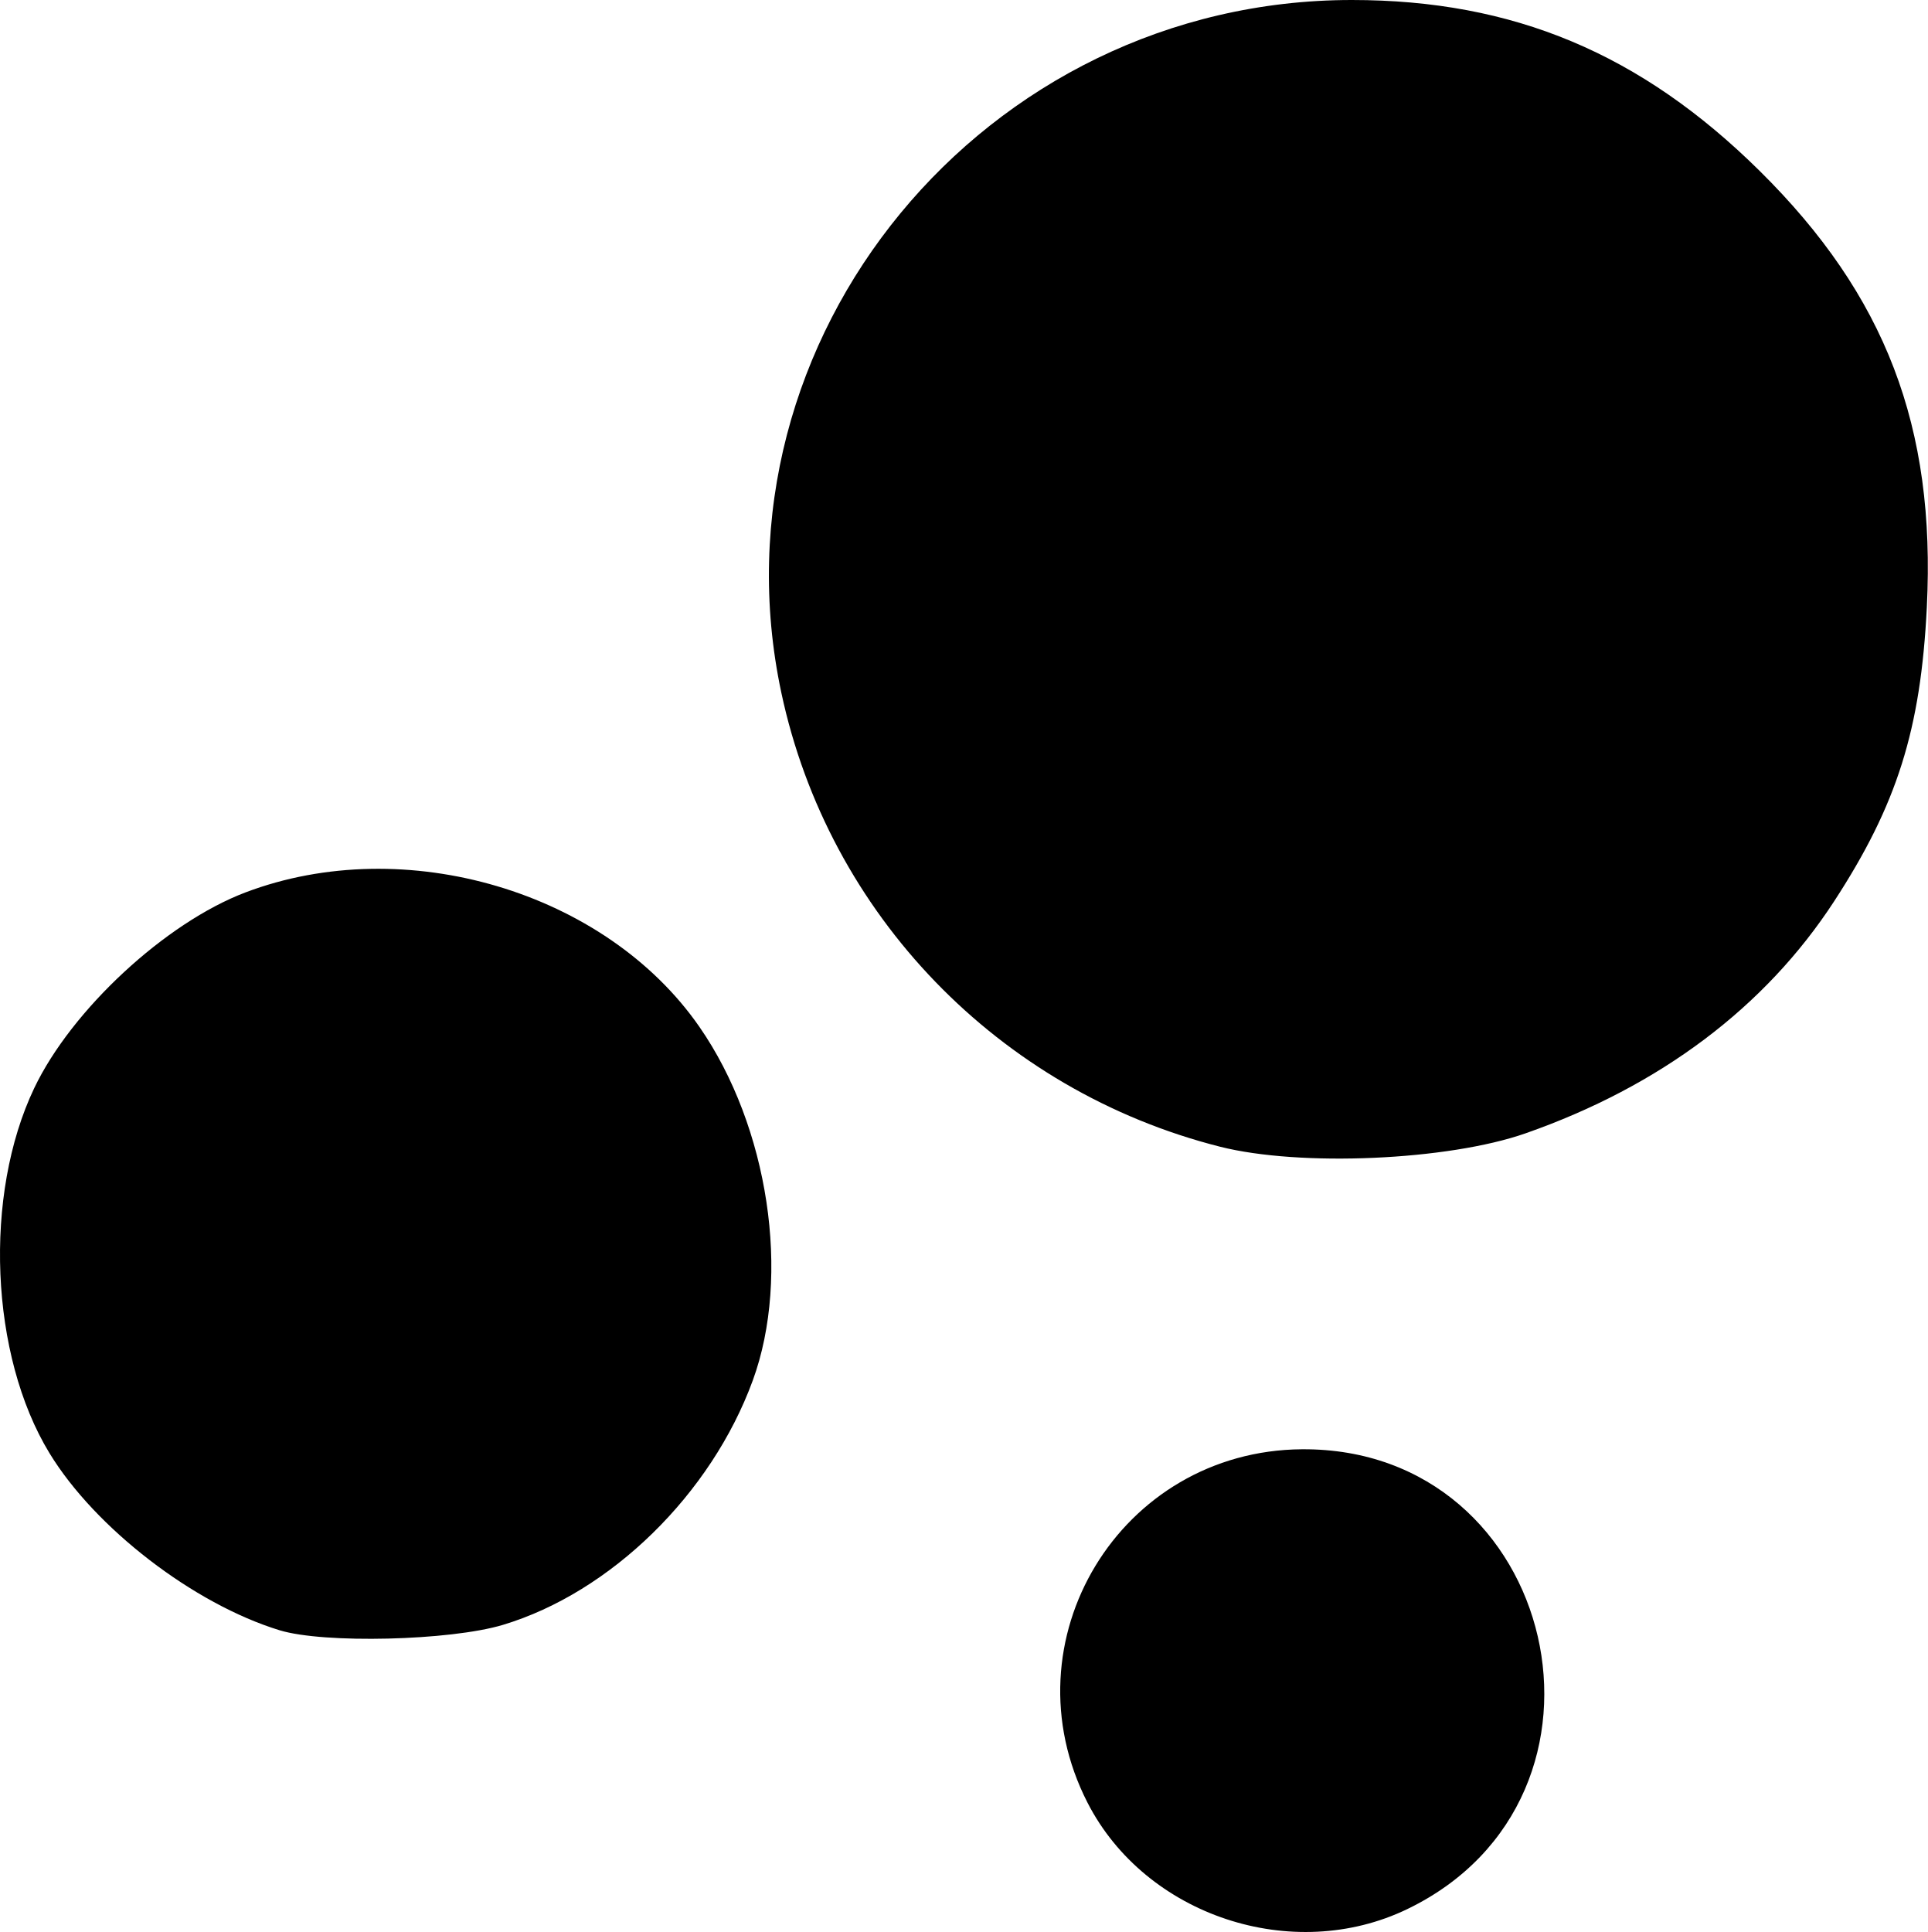
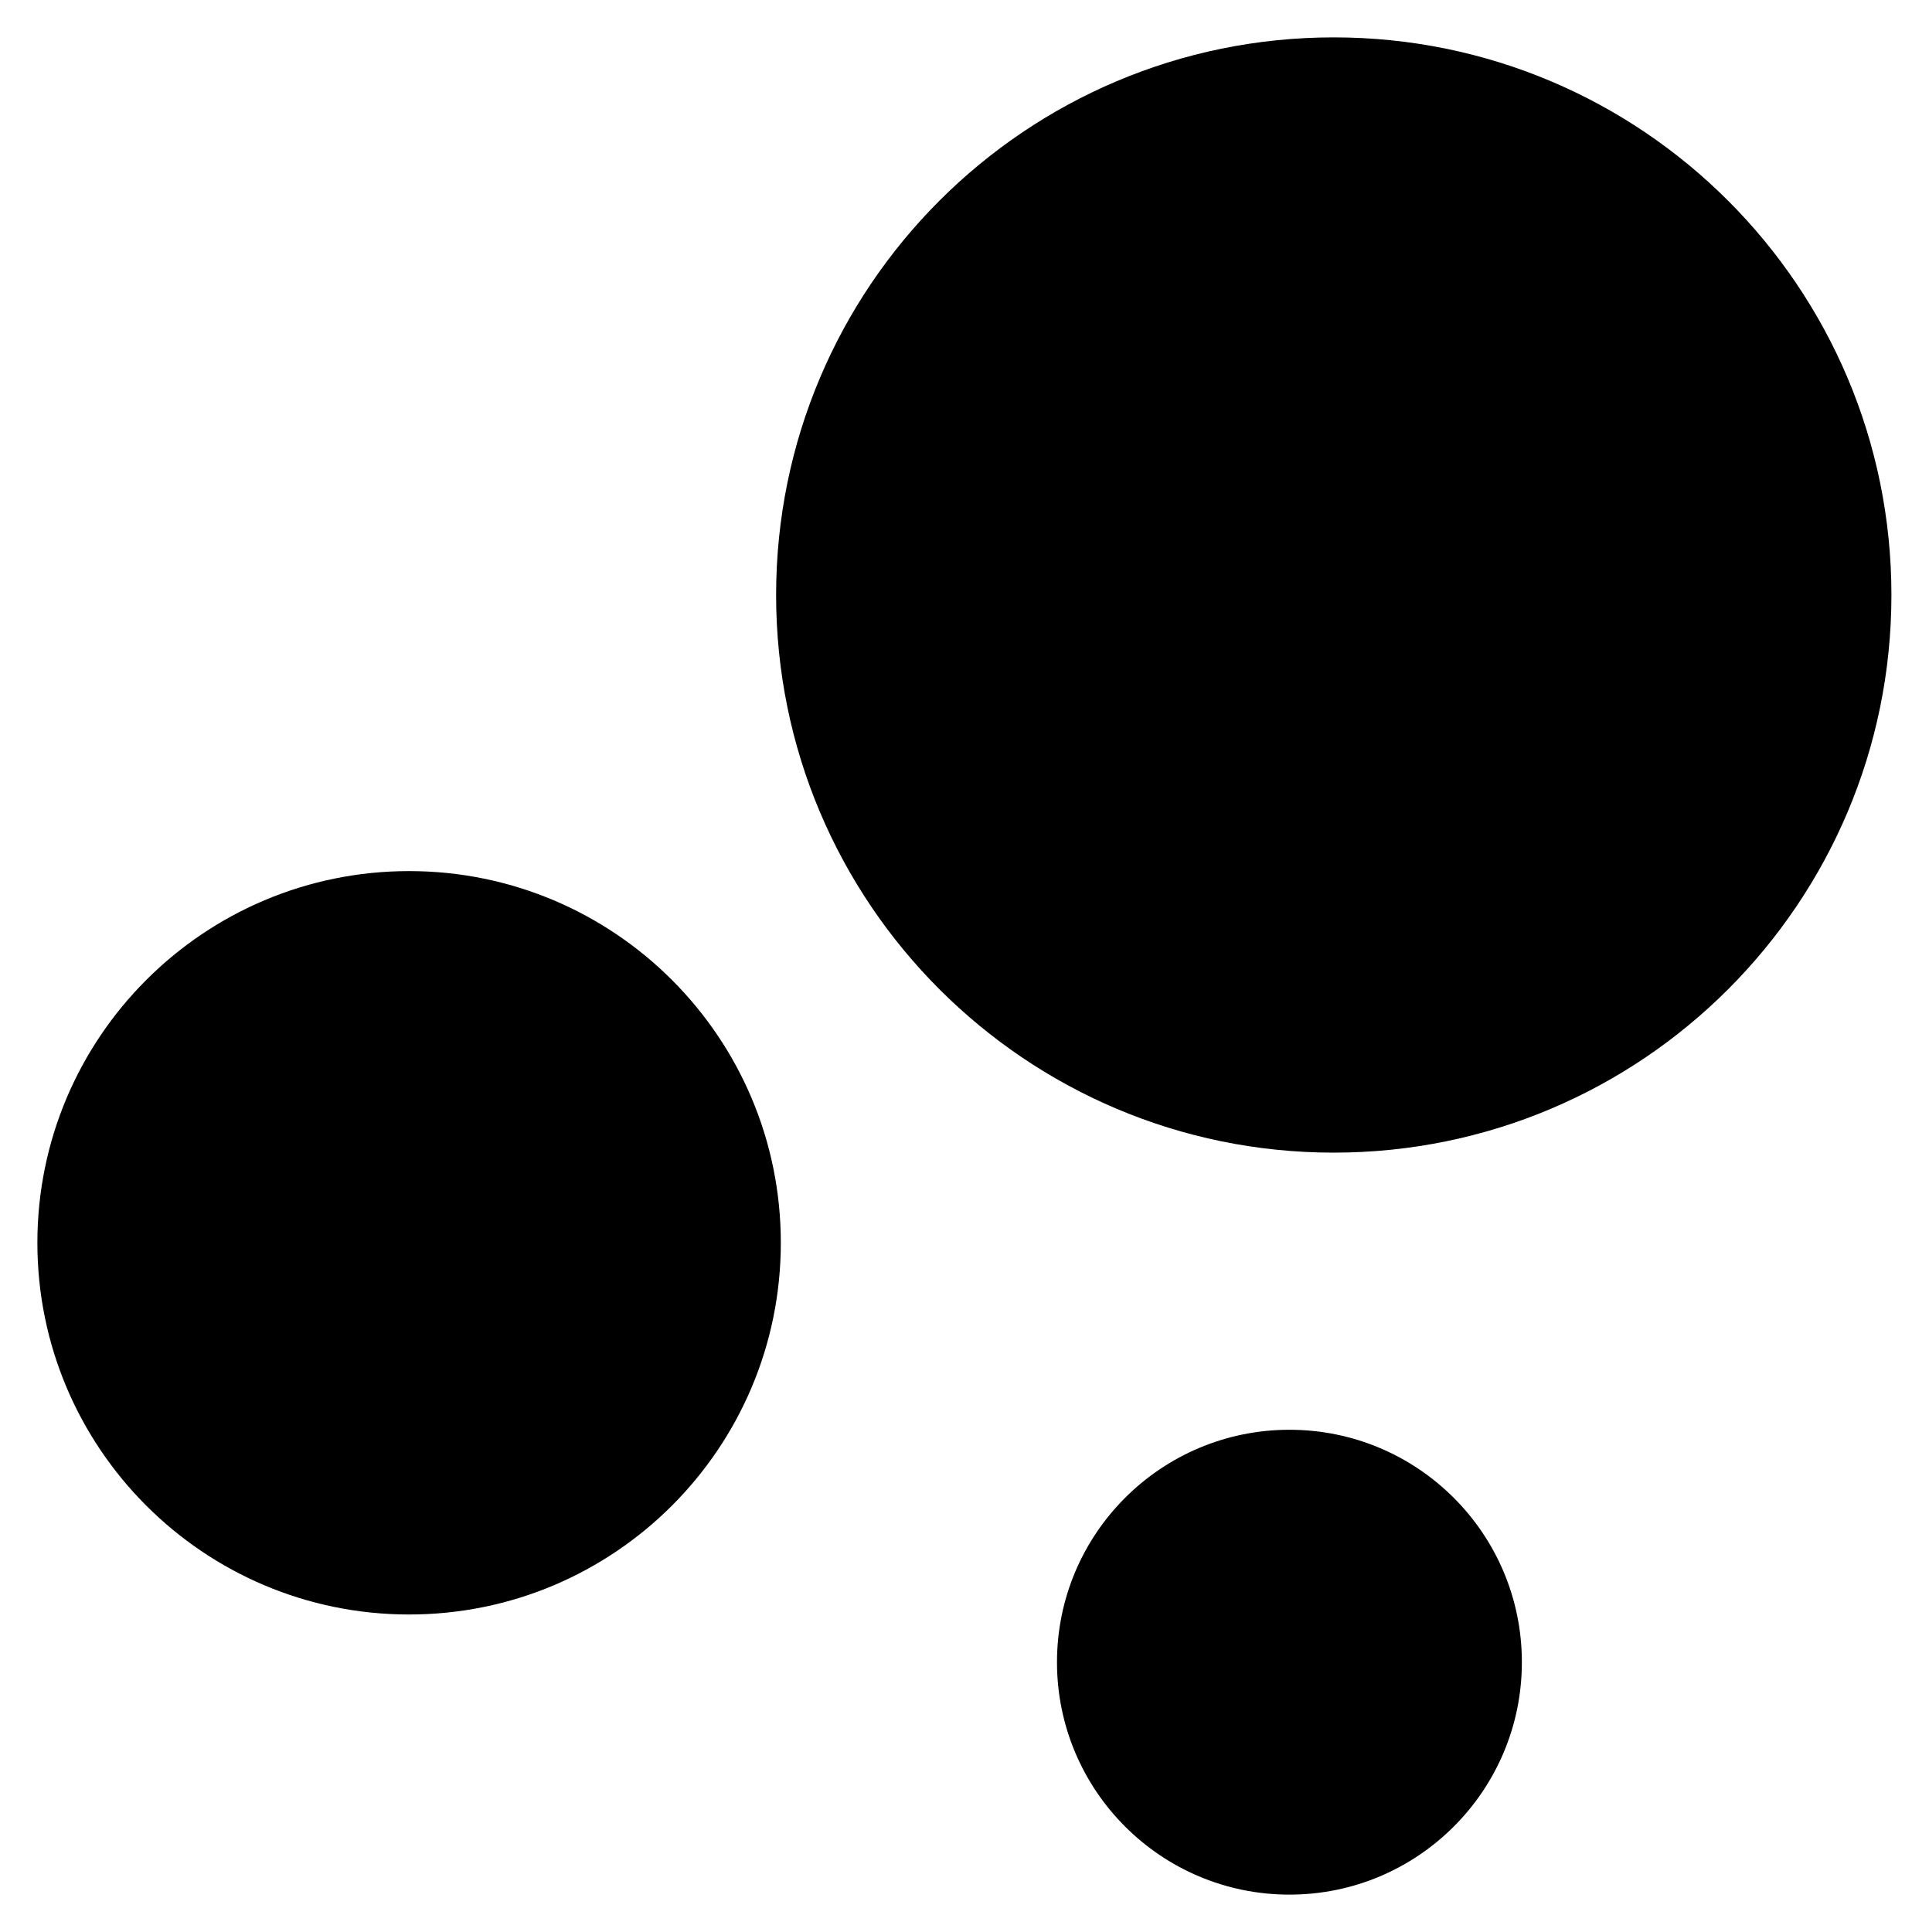
- <svg xmlns="http://www.w3.org/2000/svg" version="1.1" viewBox="366.745 366.665 247.66 248.176" preserveAspectRatio="xMidYMid meet">
-   <path fill="currentColor" d="M547.57 611.88c29.721-14.388 19.4-59.281-13.575-59.048-23.361 0.165-38.194 24.624-27.537 45.408 7.442 14.514 26.349 20.787 41.112 13.641zm-116.22-36.49c13.857-4.17 26.756-16.786 32.098-31.393 4.923-13.463 2.038-32.599-6.85-45.423-12.063-17.407-37.827-25.038-58.317-17.274-10.262 3.889-22.327 15.062-27.132 25.126-6.557 13.734-5.699 34.349 1.952 46.904 5.869 9.631 18.528 19.374 29.559 22.75 5.677 1.738 21.92 1.347 28.69-0.691zm131.37-63.141c17.275-6.047 30.78-16.198 39.64-29.797 8.093-12.421 11.13-22.053 11.915-37.788 1.157-23.182-5.311-40.063-21.471-56.04-15.262-15.089-31.653-21.959-52.393-21.959-47.231 0-82.996 43.423-73.292 88.986 6.065 28.479 27.934 51.114 56.34 58.311 10.291 2.608 29.287 1.779 39.262-1.713z" />
+ <svg xmlns="http://www.w3.org/2000/svg" version="1.1" viewBox="361.57 361.49 257.99 258.43" preserveAspectRatio="xMidYMid meet" overflow="visible">
+   <circle fill="currentColor" cx="539.97" cy="441.08" r="74.59" />
+   <circle fill="currentColor" cx="416.29" cy="527.73" r="49.72" />
+   <circle fill="currentColor" cx="534.04" cy="583.83" r="31.09" />
</svg>
